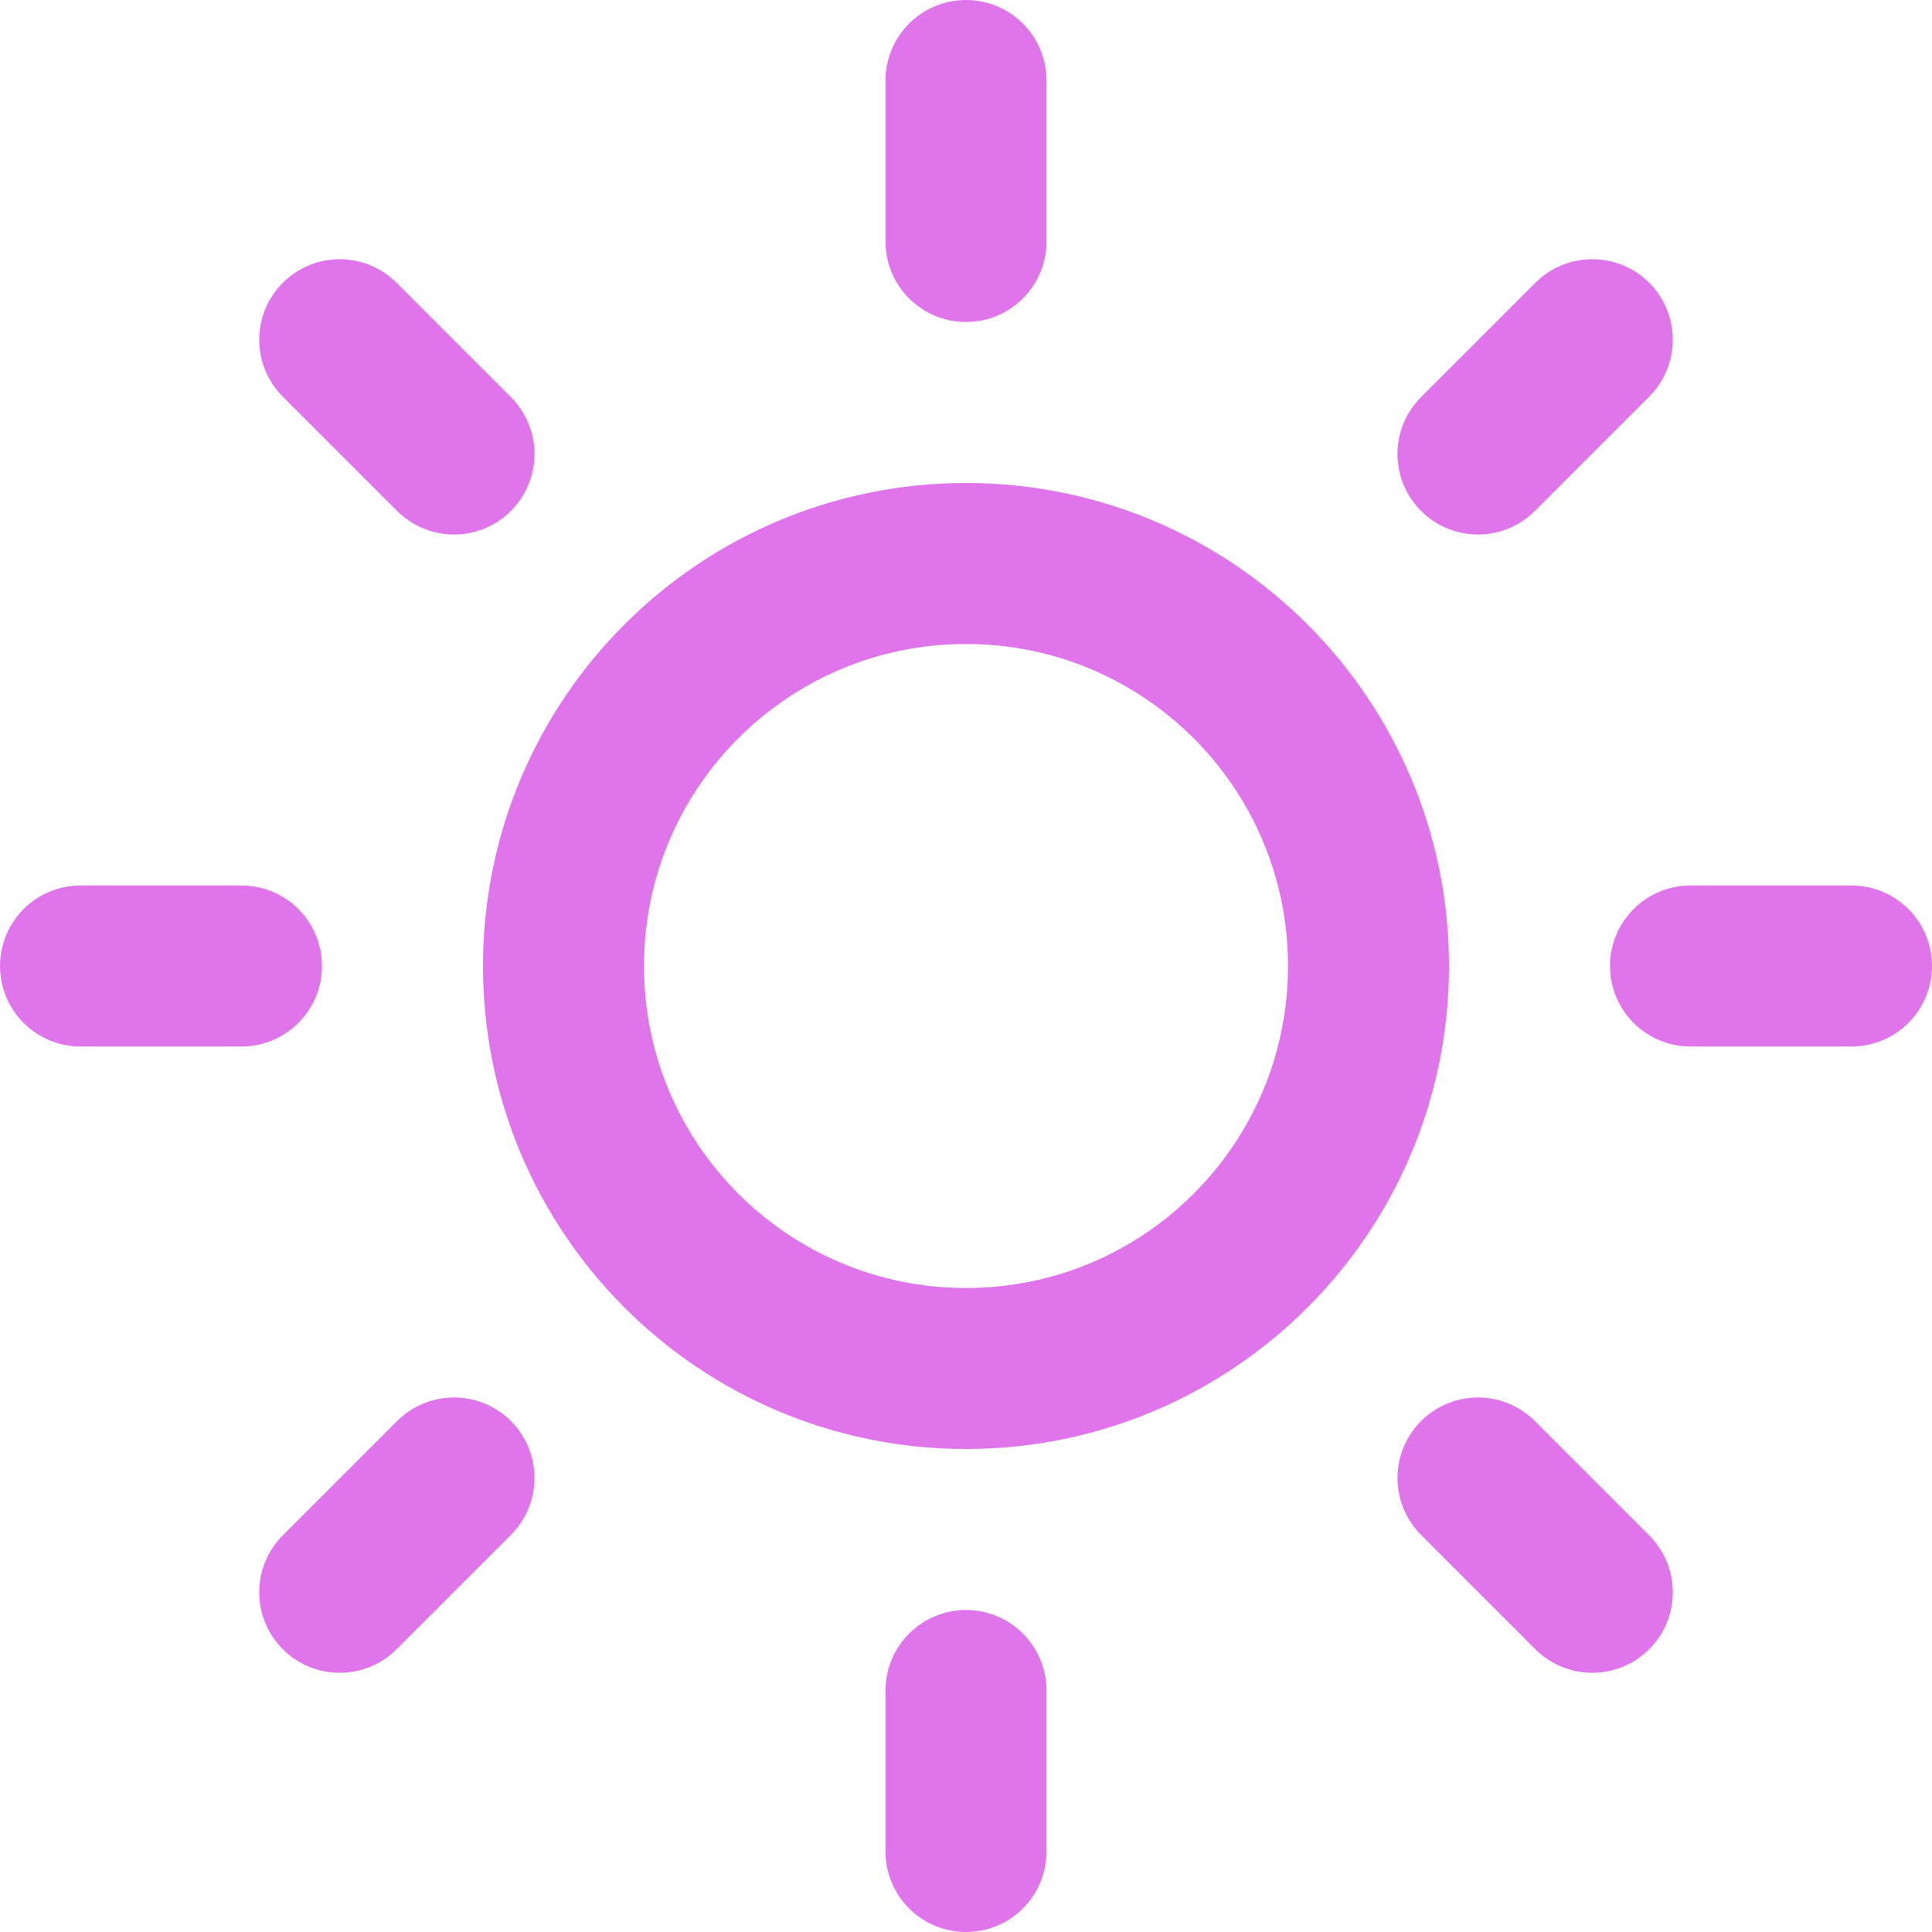
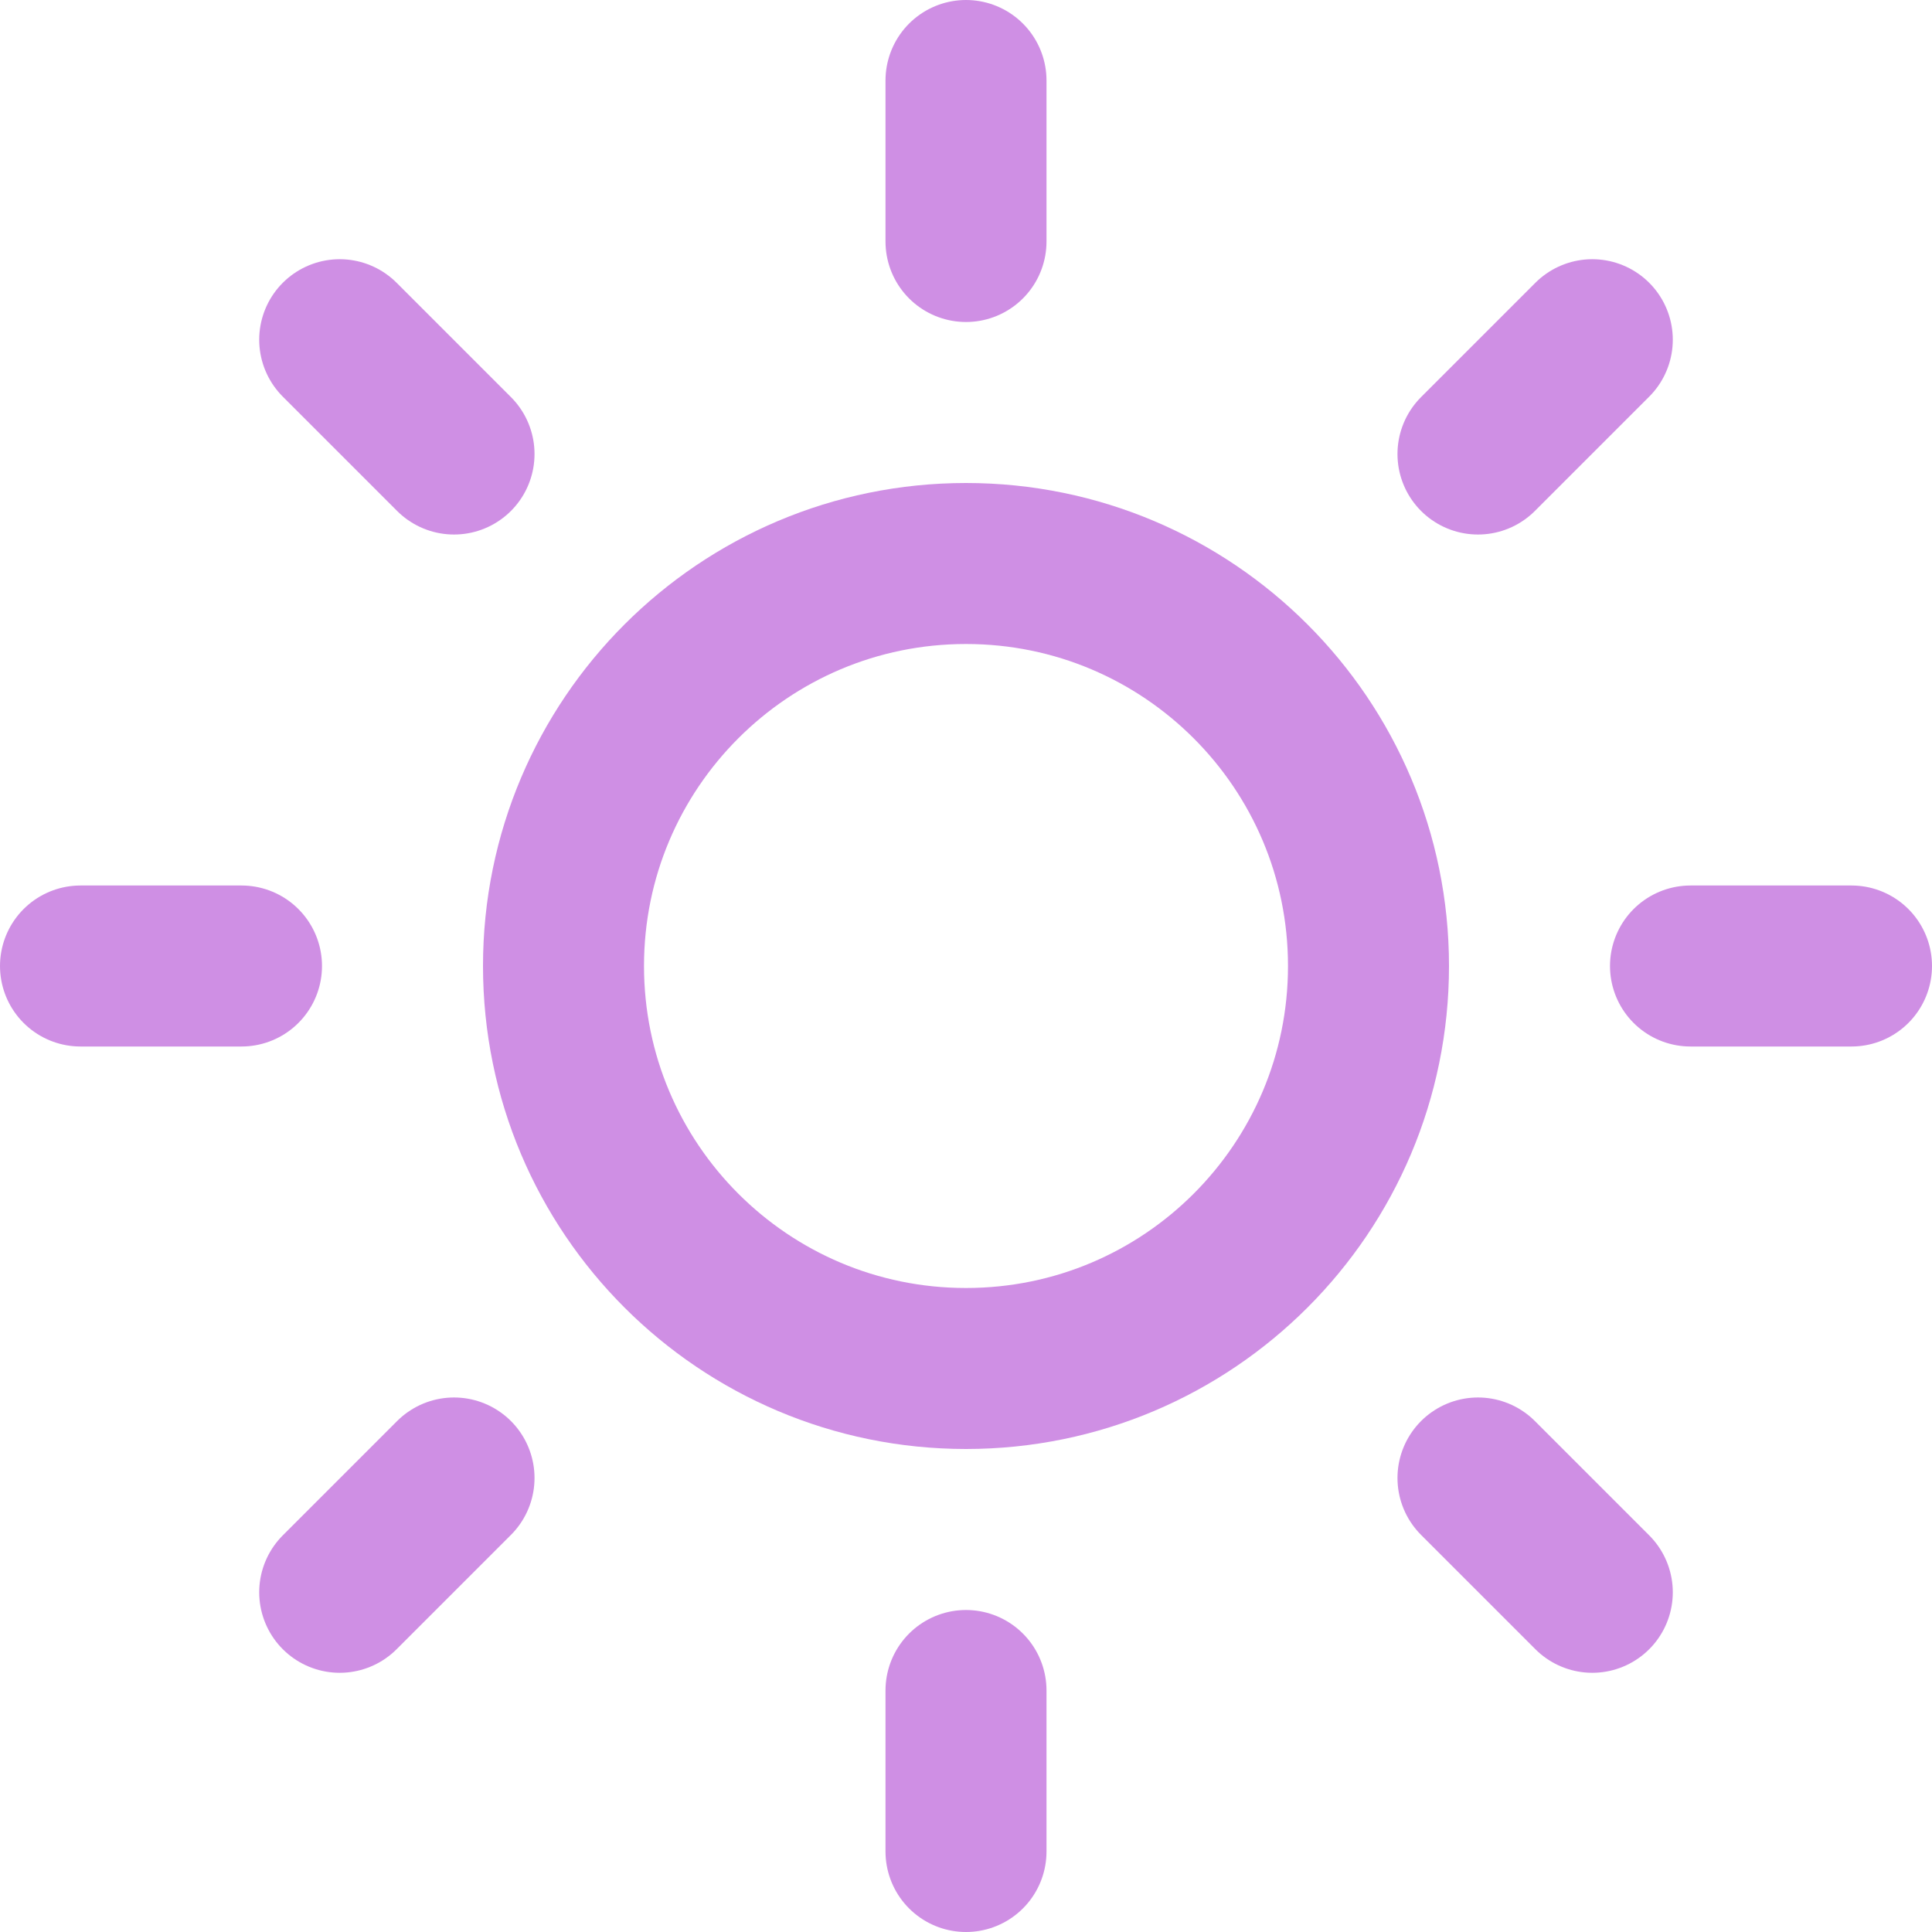
- <svg xmlns="http://www.w3.org/2000/svg" width="24" height="24" viewBox="0 0 24 24" fill="none" stroke="#e074ea" stroke-width="2" stroke-linecap="round" stroke-linejoin="round">
+ <svg xmlns="http://www.w3.org/2000/svg" width="24" height="24" viewBox="0 0 24 24" fill="none" stroke="#cf8fe4" stroke-width="2" stroke-linecap="round" stroke-linejoin="round">
  <circle cx="12" cy="12" r="5" />
  <line x1="12" y1="1" x2="12" y2="3" />
  <line x1="12" y1="21" x2="12" y2="23" />
  <line x1="4.22" y1="4.22" x2="5.64" y2="5.64" />
  <line x1="18.36" y1="18.36" x2="19.78" y2="19.78" />
  <line x1="1" y1="12" x2="3" y2="12" />
  <line x1="21" y1="12" x2="23" y2="12" />
  <line x1="4.22" y1="19.78" x2="5.64" y2="18.36" />
  <line x1="18.36" y1="5.64" x2="19.78" y2="4.22" />
</svg>
